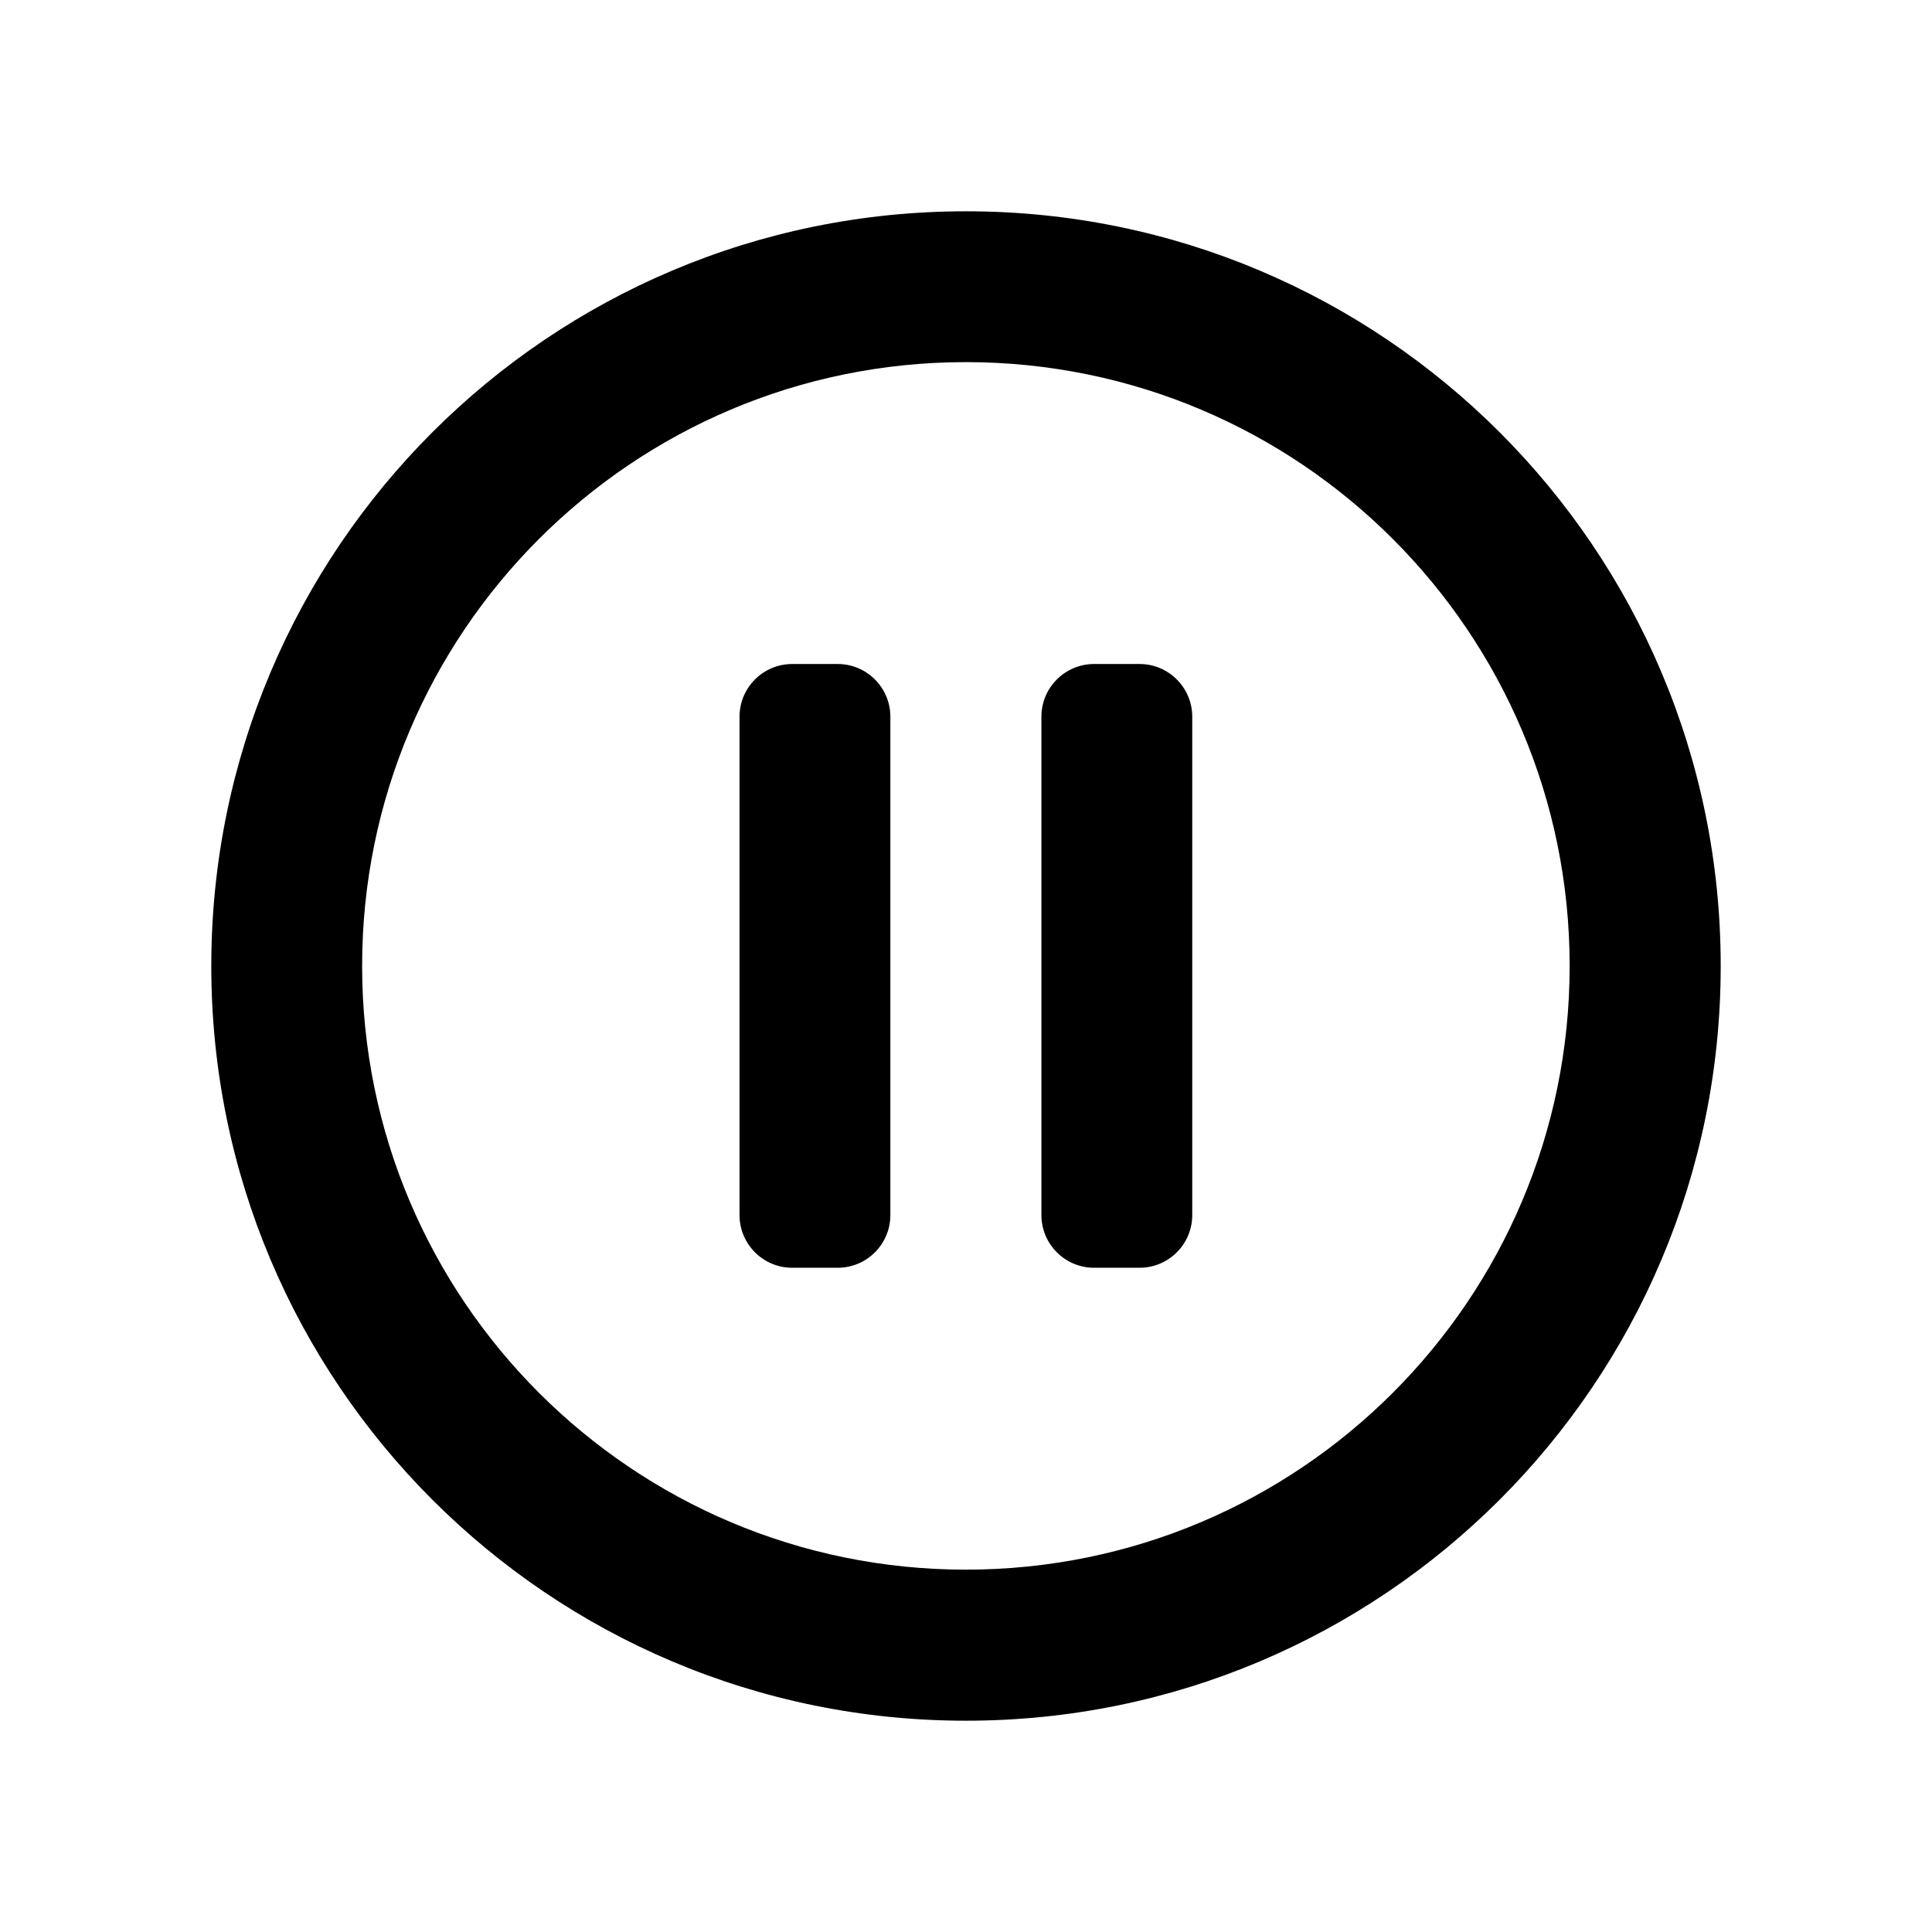
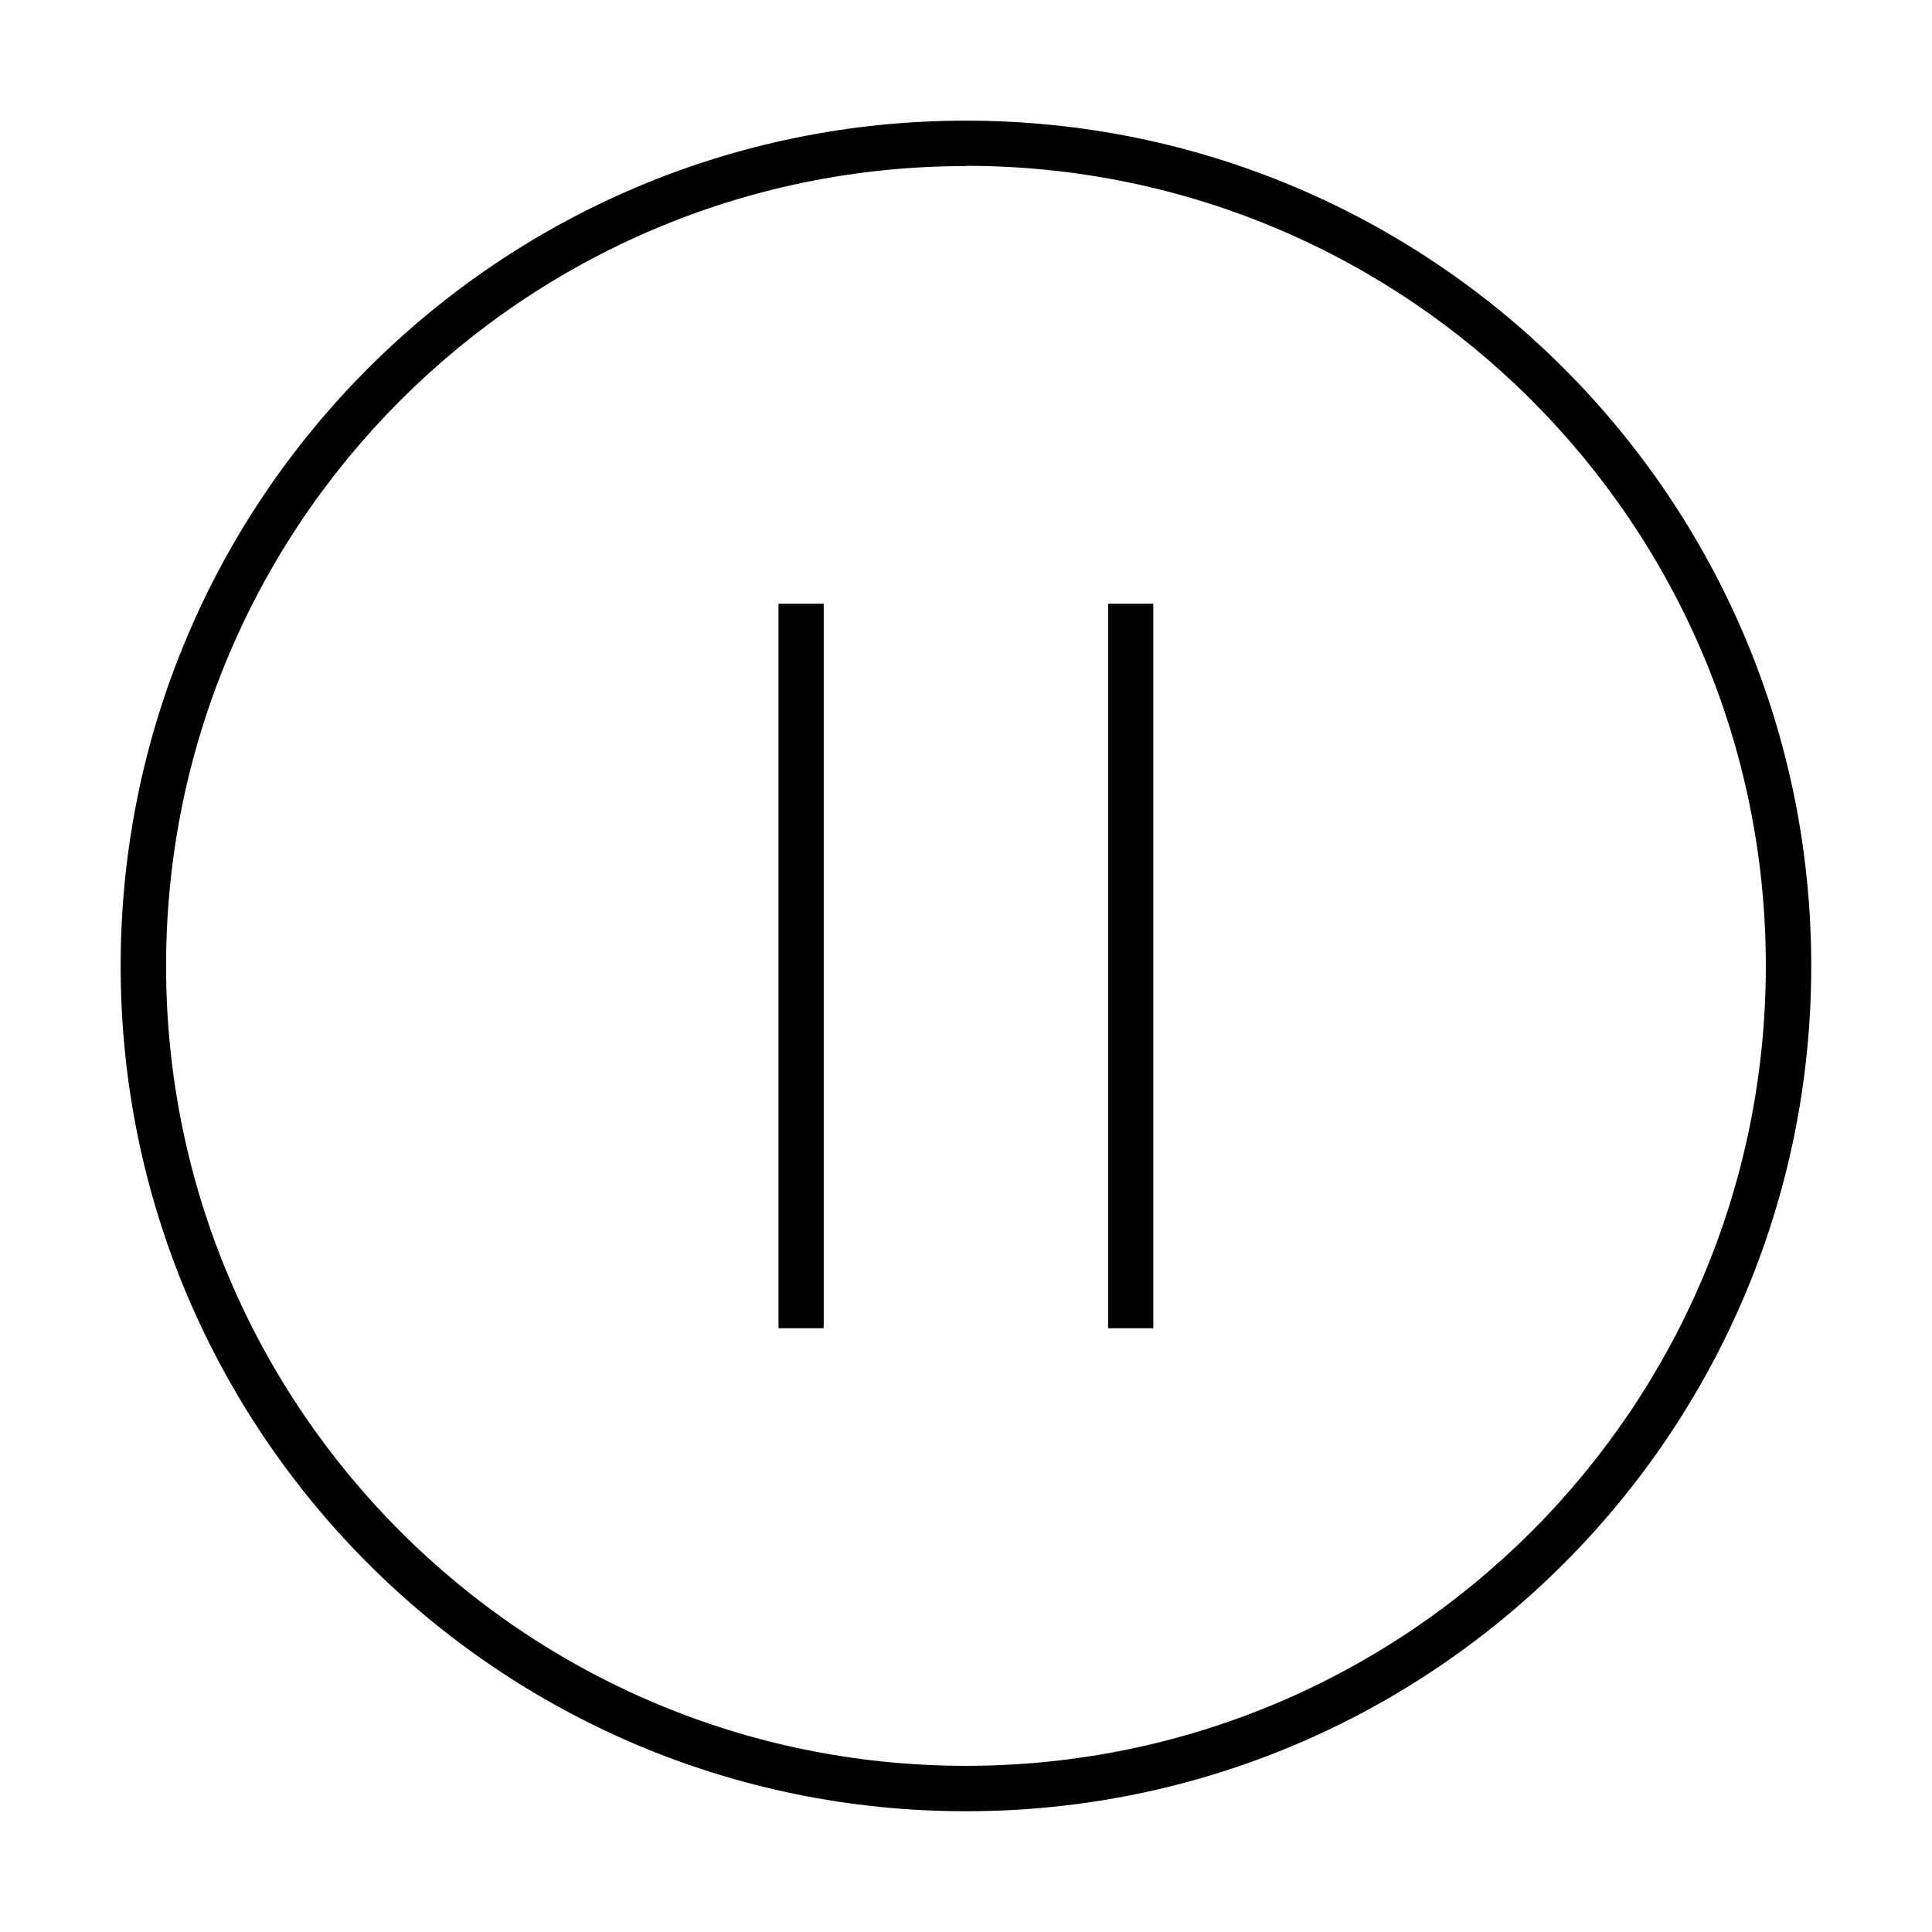
<svg xmlns="http://www.w3.org/2000/svg" width="32" height="32" viewBox="0 0 8.467 8.467" version="1.1" id="svg1">
-   <defs id="defs1">
-     </defs>
-   <g id="layer1">
-     <path id="path1" style="fill:#000000;stroke-width:0.328;stroke-linecap:round;stroke-linejoin:round;paint-order:stroke fill markers" d="M 4.233 0.926 A 3.307 3.307 0 0 0 0.926 4.233 A 3.307 3.307 0 0 0 4.233 7.541 A 3.307 3.307 0 0 0 7.541 4.233 A 3.307 3.307 0 0 0 4.233 0.926 z M 4.233 1.587 A 2.646 2.646 0 0 1 6.879 4.233 A 2.646 2.646 0 0 1 4.233 6.879 A 2.646 2.646 0 0 1 1.587 4.233 A 2.646 2.646 0 0 1 4.233 1.587 z " />
-     <rect style="fill:#000000;stroke-width:0.301;stroke-linecap:round;stroke-linejoin:round;paint-order:stroke fill markers" id="rect1" width="0.661" height="2.646" x="4.564" y="2.91" ry="0.231" />
-     <rect style="fill:#000000;stroke-width:0.301;stroke-linecap:round;stroke-linejoin:round;paint-order:stroke fill markers" id="rect2" width="0.661" height="2.646" x="3.241" y="2.91" ry="0.231" />
+   <defs id="defs1" />
+   <g id="layer1" transform="translate(-1.246222,-1.246222)" style="fill:#000000">
+     <path id="path1" style="fill:#000000;stroke-width:0.399;stroke-linecap:round;stroke-linejoin:round;paint-order:stroke fill markers" d="M 5.48,1.775 A 3.704,3.704 0 0 0 1.775,5.48 3.704,3.704 0 0 0 5.48,9.184 3.704,3.704 0 0 0 9.184,5.48 3.704,3.704 0 0 0 5.48,1.775 Z m 0,0.198 A 3.506,3.506 0 0 1 8.985,5.48 3.506,3.506 0 0 1 5.48,8.985 3.506,3.506 0 0 1 1.974,5.48 3.506,3.506 0 0 1 5.48,1.974 Z" />
+     <path id="rect2" style="fill:#000000;stroke-width:0.39;stroke-linecap:round;stroke-linejoin:round;paint-order:stroke fill markers" d="m 4.659,3.892 v 5.168e-4 h -5.167e-4 -5.168e-4 v 5.167e-4 5.168e-4 H 4.658 v 5.168e-4 5.167e-4 3.17 5.167e-4 5.168e-4 h 5.167e-4 v 5.168e-4 5.167e-4 h 5.168e-4 5.167e-4 v 5.168e-4 h 5.168e-4 5.168e-4 0.193 5.168e-4 5.168e-4 v -5.168e-4 h 5.167e-4 5.168e-4 v -5.167e-4 -5.168e-4 h 5.167e-4 V 7.065 7.064 3.895 3.894 3.894 H 4.856 V 3.893 3.893 H 4.855 4.855 V 3.892 H 4.854 4.853 4.66 4.66 Z m 1.445,0 -5.167e-4,5.168e-4 h -5.168e-4 v 5.167e-4 l -5.167e-4,5.168e-4 v 5.168e-4 5.167e-4 3.17 5.167e-4 5.168e-4 l 5.167e-4,5.168e-4 v 5.167e-4 h 5.168e-4 l 5.167e-4,5.168e-4 h 5.168e-4 5.168e-4 0.193 5.168e-4 5.168e-4 v -5.168e-4 h 5.167e-4 l 5.168e-4,-5.167e-4 v -5.168e-4 h 5.167e-4 V 7.065 7.064 3.895 3.894 3.894 H 6.301 V 3.893 L 6.3,3.893 H 6.3 V 3.892 H 6.299 6.299 6.106 6.105 Z" />
  </g>
</svg>
